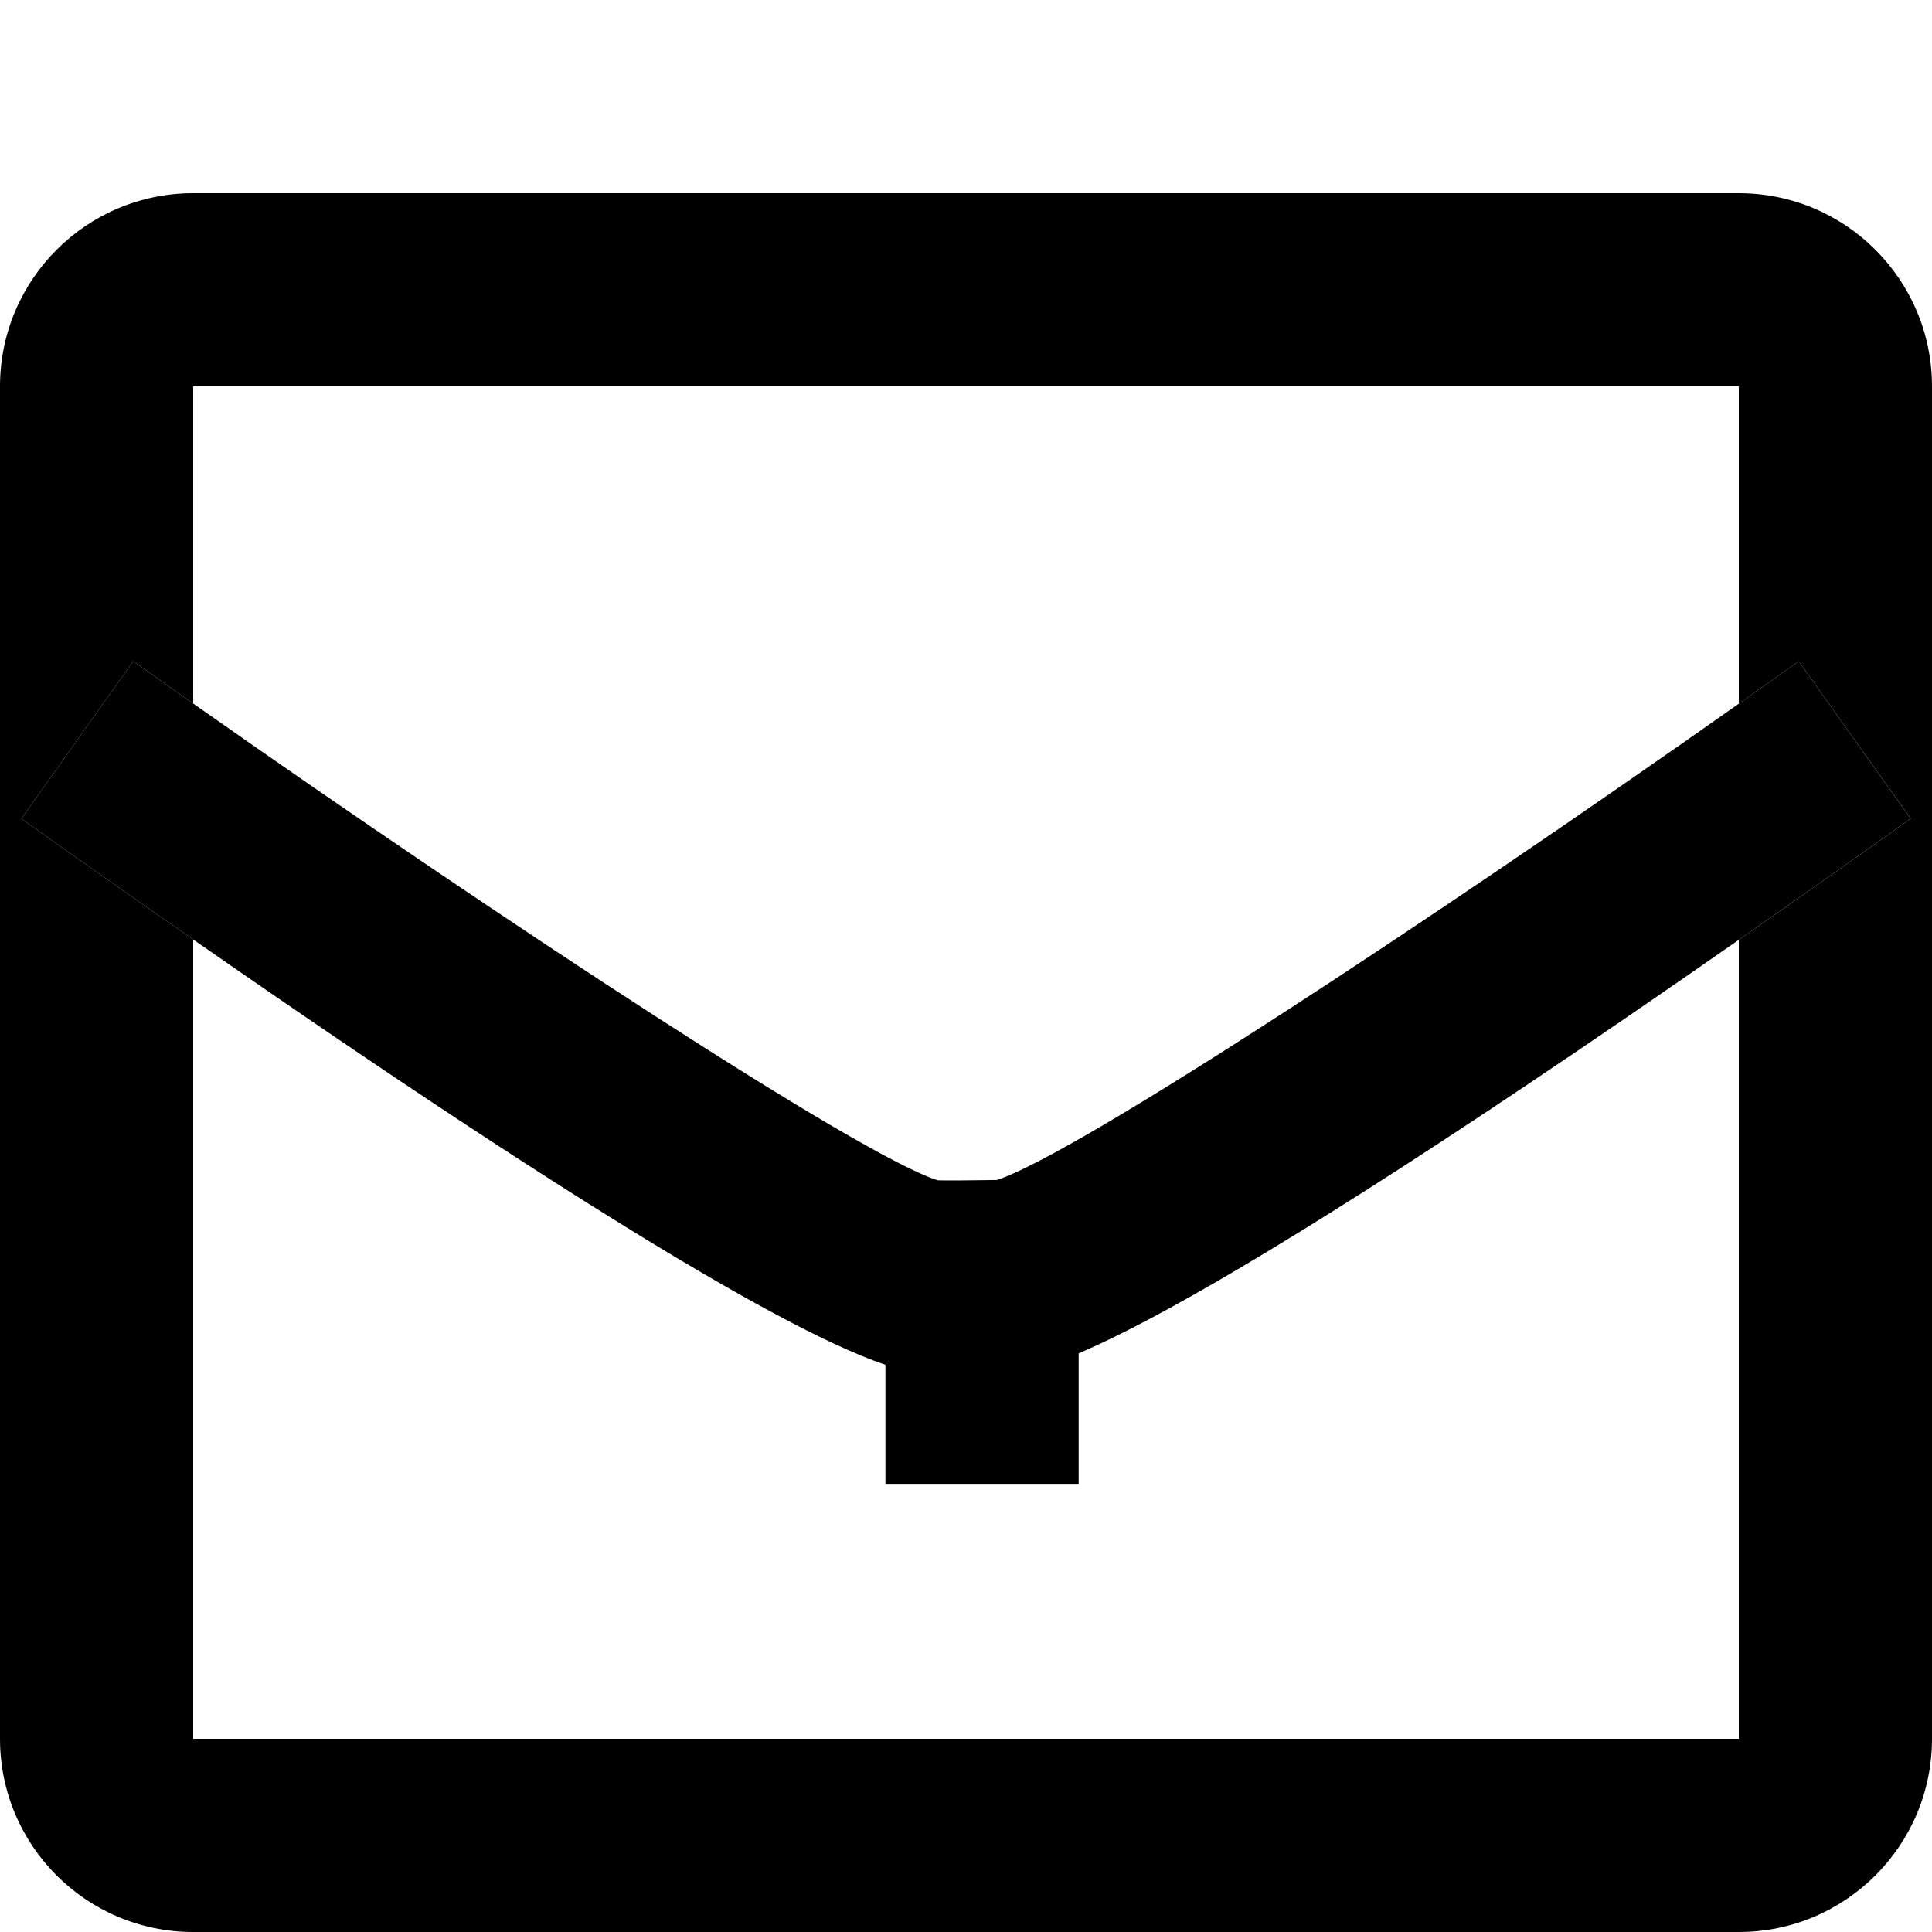
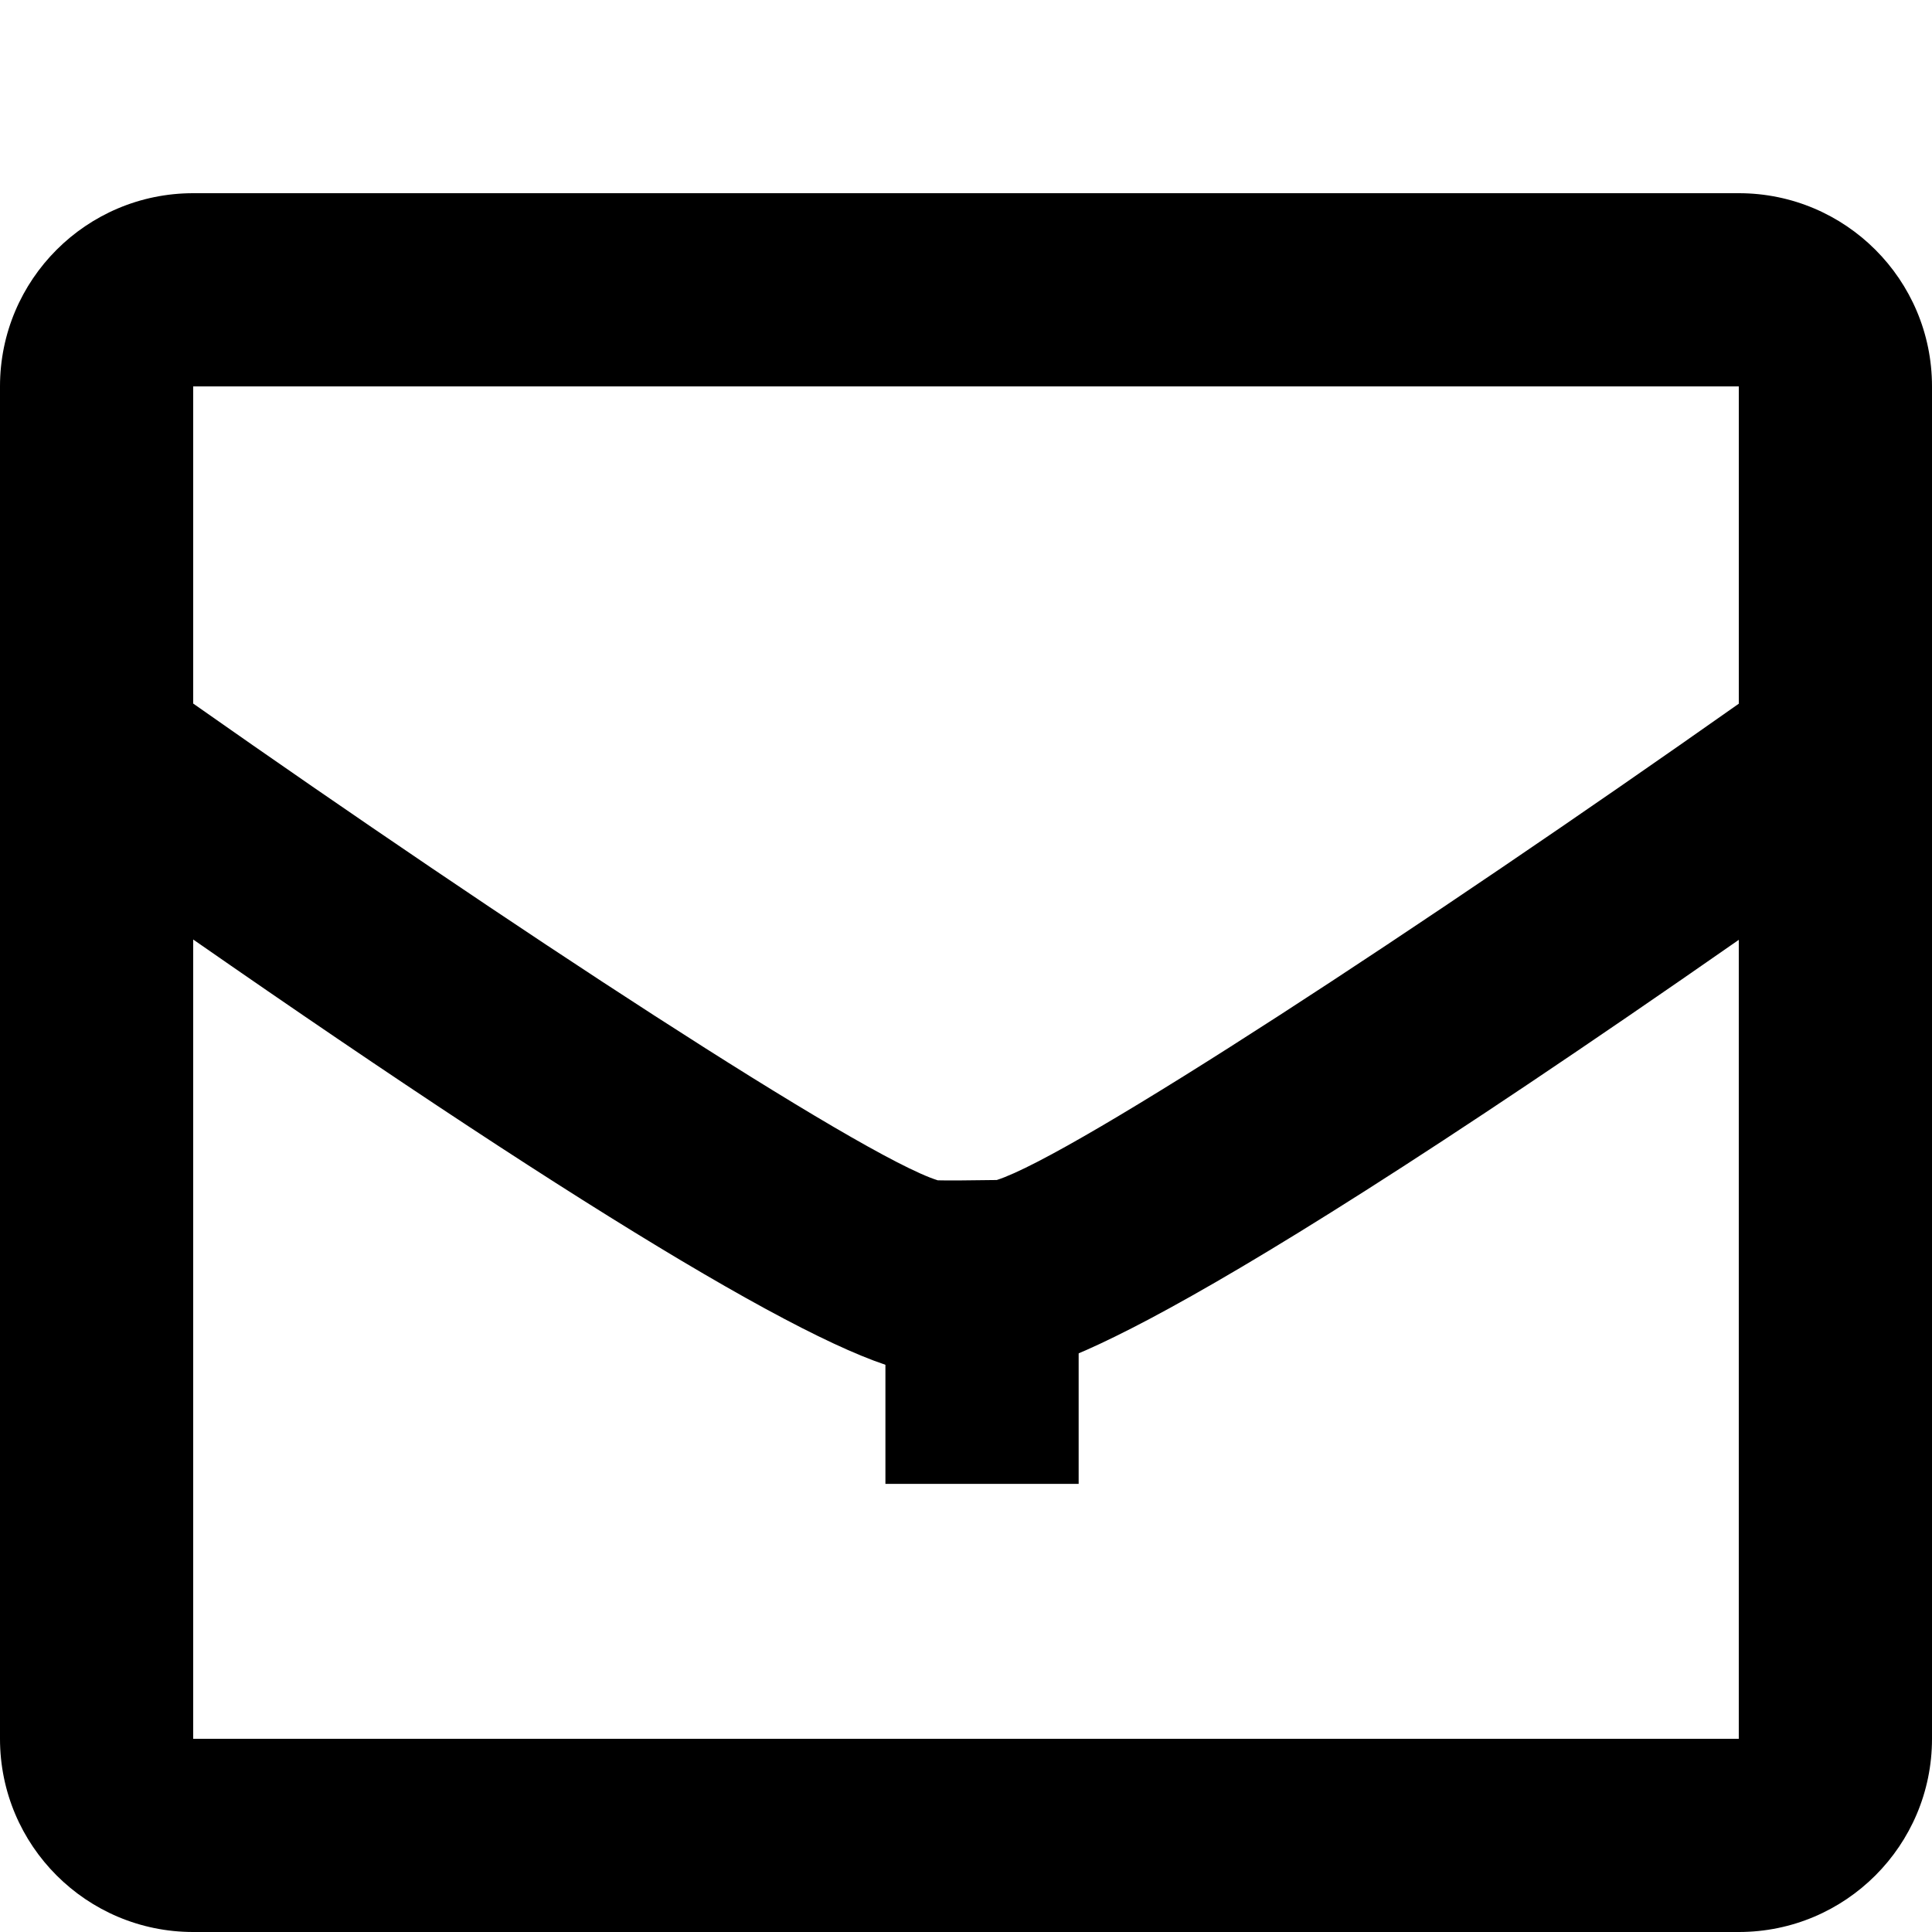
<svg xmlns="http://www.w3.org/2000/svg" version="1.1" x="0px" y="0px" width="100px" height="100px" viewBox="0 0 100 100" enable-background="new 0 0 100 100" xml:space="preserve">
  <g id="Layer_3" display="none">
    <g display="inline" opacity="0.39">
      <line opacity="0.3" fill="none" stroke="#699BD0" enable-background="new    " x1="2.325" y1="-1" x2="2.325" y2="99" />
      <line fill="none" stroke="#699BD0" x1="5.45" y1="-1" x2="5.45" y2="99" />
      <line opacity="0.3" fill="none" stroke="#699BD0" enable-background="new    " x1="8.575" y1="-1" x2="8.575" y2="99" />
      <line fill="none" stroke="#699BD0" x1="11.7" y1="-1" x2="11.7" y2="99" />
      <line opacity="0.3" fill="none" stroke="#699BD0" enable-background="new    " x1="14.825" y1="-1" x2="14.825" y2="99" />
      <line fill="none" stroke="#699BD0" x1="17.95" y1="-1" x2="17.95" y2="99" />
      <line opacity="0.3" fill="none" stroke="#699BD0" enable-background="new    " x1="21.075" y1="-1" x2="21.075" y2="99" />
      <line fill="none" stroke="#699BD0" x1="24.2" y1="-1" x2="24.2" y2="99" />
      <line opacity="0.3" fill="none" stroke="#699BD0" enable-background="new    " x1="27.325" y1="-1" x2="27.325" y2="99" />
      <line fill="none" stroke="#699BD0" x1="30.45" y1="-1" x2="30.45" y2="99" />
      <line opacity="0.3" fill="none" stroke="#699BD0" enable-background="new    " x1="33.575" y1="-1" x2="33.575" y2="99" />
      <line fill="none" stroke="#699BD0" x1="36.7" y1="-1" x2="36.7" y2="99" />
      <line opacity="0.3" fill="none" stroke="#699BD0" enable-background="new    " x1="39.825" y1="-1" x2="39.825" y2="99" />
      <line fill="none" stroke="#699BD0" x1="42.95" y1="-1" x2="42.95" y2="99" />
      <line opacity="0.3" fill="none" stroke="#699BD0" enable-background="new    " x1="46.075" y1="-1" x2="46.075" y2="99" />
      <line fill="none" stroke="#699BD0" x1="49.2" y1="-1" x2="49.2" y2="99" />
      <line opacity="0.3" fill="none" stroke="#699BD0" enable-background="new    " x1="52.325" y1="-1" x2="52.325" y2="99" />
      <line fill="none" stroke="#699BD0" x1="55.45" y1="-1" x2="55.45" y2="99" />
      <line opacity="0.3" fill="none" stroke="#699BD0" enable-background="new    " x1="58.575" y1="-1" x2="58.575" y2="99" />
      <line fill="none" stroke="#699BD0" x1="61.7" y1="-1" x2="61.7" y2="99" />
      <line opacity="0.3" fill="none" stroke="#699BD0" enable-background="new    " x1="64.825" y1="-1" x2="64.825" y2="99" />
      <line fill="none" stroke="#699BD0" x1="67.95" y1="-1" x2="67.95" y2="99" />
      <line opacity="0.3" fill="none" stroke="#699BD0" enable-background="new    " x1="71.075" y1="-1" x2="71.075" y2="99" />
      <line fill="none" stroke="#699BD0" x1="74.2" y1="-1" x2="74.2" y2="99" />
      <line opacity="0.3" fill="none" stroke="#699BD0" enable-background="new    " x1="77.325" y1="-1" x2="77.325" y2="99" />
      <line fill="none" stroke="#699BD0" x1="80.45" y1="-1" x2="80.45" y2="99" />
      <line opacity="0.3" fill="none" stroke="#699BD0" enable-background="new    " x1="83.575" y1="-1" x2="83.575" y2="99" />
      <line fill="none" stroke="#699BD0" x1="86.7" y1="-1" x2="86.7" y2="99" />
      <line opacity="0.3" fill="none" stroke="#699BD0" enable-background="new    " x1="89.825" y1="-1" x2="89.825" y2="99" />
      <line fill="none" stroke="#699BD0" x1="92.95" y1="-1" x2="92.95" y2="99" />
      <line opacity="0.3" fill="none" stroke="#699BD0" enable-background="new    " x1="96.075" y1="-1" x2="96.075" y2="99" />
      <line opacity="0.3" fill="none" stroke="#699BD0" enable-background="new    " x1="-0.8" y1="2.125" x2="99.2" y2="2.125" />
      <line fill="none" stroke="#699BD0" x1="-0.8" y1="5.25" x2="99.2" y2="5.25" />
      <line opacity="0.3" fill="none" stroke="#699BD0" enable-background="new    " x1="-0.8" y1="8.375" x2="99.2" y2="8.375" />
      <line fill="none" stroke="#699BD0" x1="-0.8" y1="11.5" x2="99.2" y2="11.5" />
      <line opacity="0.3" fill="none" stroke="#699BD0" enable-background="new    " x1="-0.8" y1="14.625" x2="99.2" y2="14.625" />
      <line fill="none" stroke="#699BD0" x1="-0.8" y1="17.75" x2="99.2" y2="17.75" />
      <line opacity="0.3" fill="none" stroke="#699BD0" enable-background="new    " x1="-0.8" y1="20.875" x2="99.2" y2="20.875" />
      <line fill="none" stroke="#699BD0" x1="-0.8" y1="24" x2="99.2" y2="24" />
      <line opacity="0.3" fill="none" stroke="#699BD0" enable-background="new    " x1="-0.8" y1="27.125" x2="99.2" y2="27.125" />
      <line fill="none" stroke="#699BD0" x1="-0.8" y1="30.25" x2="99.2" y2="30.25" />
      <line opacity="0.3" fill="none" stroke="#699BD0" enable-background="new    " x1="-0.8" y1="33.375" x2="99.2" y2="33.375" />
      <line fill="none" stroke="#699BD0" x1="-0.8" y1="36.5" x2="99.2" y2="36.5" />
      <line opacity="0.3" fill="none" stroke="#699BD0" enable-background="new    " x1="-0.8" y1="39.625" x2="99.2" y2="39.625" />
      <line fill="none" stroke="#699BD0" x1="-0.8" y1="42.75" x2="99.2" y2="42.75" />
      <line opacity="0.3" fill="none" stroke="#699BD0" enable-background="new    " x1="-0.8" y1="45.875" x2="99.2" y2="45.875" />
      <line fill="none" stroke="#699BD0" x1="-0.8" y1="49" x2="99.2" y2="49" />
      <line opacity="0.3" fill="none" stroke="#699BD0" enable-background="new    " x1="-0.8" y1="52.125" x2="99.2" y2="52.125" />
      <line fill="none" stroke="#699BD0" x1="-0.8" y1="55.25" x2="99.2" y2="55.25" />
      <line opacity="0.3" fill="none" stroke="#699BD0" enable-background="new    " x1="-0.8" y1="58.375" x2="99.2" y2="58.375" />
      <line fill="none" stroke="#699BD0" x1="-0.8" y1="61.5" x2="99.2" y2="61.5" />
      <line opacity="0.3" fill="none" stroke="#699BD0" enable-background="new    " x1="-0.8" y1="64.625" x2="99.2" y2="64.625" />
      <line fill="none" stroke="#699BD0" x1="-0.8" y1="67.75" x2="99.2" y2="67.75" />
      <line opacity="0.3" fill="none" stroke="#699BD0" enable-background="new    " x1="-0.8" y1="70.875" x2="99.2" y2="70.875" />
      <line fill="none" stroke="#699BD0" x1="-0.8" y1="74" x2="99.2" y2="74" />
      <line opacity="0.3" fill="none" stroke="#699BD0" enable-background="new    " x1="-0.8" y1="77.125" x2="99.2" y2="77.125" />
      <line fill="none" stroke="#699BD0" x1="-0.8" y1="80.25" x2="99.2" y2="80.25" />
      <line opacity="0.3" fill="none" stroke="#699BD0" enable-background="new    " x1="-0.8" y1="83.375" x2="99.2" y2="83.375" />
      <line fill="none" stroke="#699BD0" x1="-0.8" y1="86.5" x2="99.2" y2="86.5" />
      <line opacity="0.3" fill="none" stroke="#699BD0" enable-background="new    " x1="-0.8" y1="89.625" x2="99.2" y2="89.625" />
      <line fill="none" stroke="#699BD0" x1="-0.8" y1="92.75" x2="99.2" y2="92.75" />
      <line opacity="0.3" fill="none" stroke="#699BD0" enable-background="new    " x1="-0.8" y1="95.875" x2="99.2" y2="95.875" />
    </g>
    <rect x="19" display="inline" opacity="0.78" fill="none" stroke="#000000" stroke-miterlimit="10" width="62" height="100" />
    <rect display="inline" opacity="0.78" fill="none" stroke="#000000" stroke-miterlimit="10" width="100" height="100" />
    <g display="inline" opacity="0.78">
      <path fill="none" stroke="#000000" stroke-miterlimit="10" d="M50,40c-5.52,0-10,4.477-10,10s4.48,10,10,10    c5.523,0,10-4.477,10-10S55.523,40,50,40z" />
      <path fill="none" stroke="#211915" stroke-miterlimit="10" d="M50,30c-11.028,0-20,8.972-20,20s8.972,20,20,20s20-8.972,20-20    S61.028,30,50,30L50,30z" />
    </g>
    <g display="inline" opacity="0.78">
      <path fill="none" stroke="#211915" stroke-miterlimit="10" d="M50,19c17.123,0,31,13.876,31,31c0,17.115-13.877,31-31,31    S19,67.115,19,50C19,32.876,32.877,19,50,19 M50,10c-22.056,0-40,17.944-40,40s17.944,40,40,40s40-17.944,40-40S72.056,10,50,10    L50,10z" />
    </g>
  </g>
  <g id="Your_Icon">
</g>
  <g id="Layer_4">
    <path fill="none" stroke="#000000" stroke-width="10" stroke-linecap="square" stroke-linejoin="round" stroke-miterlimit="10" d="   M50.83,71.804" />
    <g>
+       <path fill="none" d="M50.806,61.086c0.281-0.003,0.548-0.007,0.787-0.009C55.6,59.798,73.856,47.803,90,36.423V20H10v16.416    c16.25,11.421,34.622,23.462,38.54,24.677C49.127,61.109,50.082,61.096,50.806,61.086z" />
      <path fill="none" d="M50.938,71.085c-0.542,0.007-1.12,0.015-1.67,0.015c-0.568,0-1.108-0.008-1.55-0.033    C43.773,70.844,31.099,63.3,10,48.629V90h80V48.646c-32.143,22.41-36.498,22.429-38,22.429    C51.715,71.075,51.343,71.08,50.938,71.085z" />
-       <path fill="none" d="M50.806,61.086c0.281-0.003,0.548-0.007,0.787-0.009C55.6,59.798,73.856,47.803,90,36.423V20H10v16.416    c16.25,11.421,34.622,23.462,38.54,24.677C49.127,61.109,50.082,61.096,50.806,61.086z" />
-       <path d="M90,10H10C4.477,10,0,14.477,0,20v70c0,5.523,4.477,10,10,10h80c5.523,0,10-4.477,10-10V20C100,14.477,95.523,10,90,10z     M90,48.646V90H10V48.629c-0.066-0.046-0.128-0.089-0.195-0.135c-2.757-1.918-5.657-3.957-8.699-6.117l5.789-8.154    c0.99,0.703,1.992,1.411,3.003,2.121c0.034,0.024,0.068,0.048,0.103,0.072V20h80v16.423c1.043-0.735,2.078-1.468,3.1-2.196    l5.801,8.146C95.709,44.645,92.764,46.719,90,48.646z" />
-       <path d="M90,36.423c-16.144,11.38-34.4,23.375-38.407,24.654c-0.239,0.002-0.506,0.006-0.787,0.009    c-0.725,0.01-1.679,0.023-2.267,0.007C44.622,59.877,26.25,47.837,10,36.416c-0.034-0.024-0.068-0.048-0.103-0.072    c-1.011-0.71-2.013-1.418-3.003-2.121l-5.789,8.154c3.042,2.16,5.942,4.199,8.699,6.117c0.067,0.046,0.129,0.089,0.195,0.135    C31.099,63.3,43.773,70.844,47.717,71.067c0.442,0.025,0.982,0.033,1.55,0.033c0.551,0,1.128-0.008,1.67-0.015    c0.406-0.005,0.777-0.01,1.062-0.01c1.502,0,5.857-0.019,38-22.429c2.764-1.927,5.709-4,8.9-6.273L93.1,34.227    C92.078,34.955,91.043,35.688,90,36.423z" />
+       <path d="M90,10H10C4.477,10,0,14.477,0,20v70c0,5.523,4.477,10,10,10h80c5.523,0,10-4.477,10-10V20C100,14.477,95.523,10,90,10z     M10,20h80v16.423c-16.144,11.38-34.4,23.375-38.407,24.654c-0.239,0.002-0.506,0.006-0.787,0.009    c-0.725,0.01-1.679,0.023-2.267,0.007C44.622,59.877,26.25,47.837,10,36.416V20z M90,90H10V48.629    C31.099,63.3,43.773,70.844,47.717,71.067c0.442,0.025,0.982,0.033,1.55,0.033c0.551,0,1.128-0.008,1.67-0.015    c0.406-0.005,0.777-0.01,1.062-0.01c1.502,0,5.857-0.019,38-22.429V90z" />
    </g>
  </g>
</svg>
